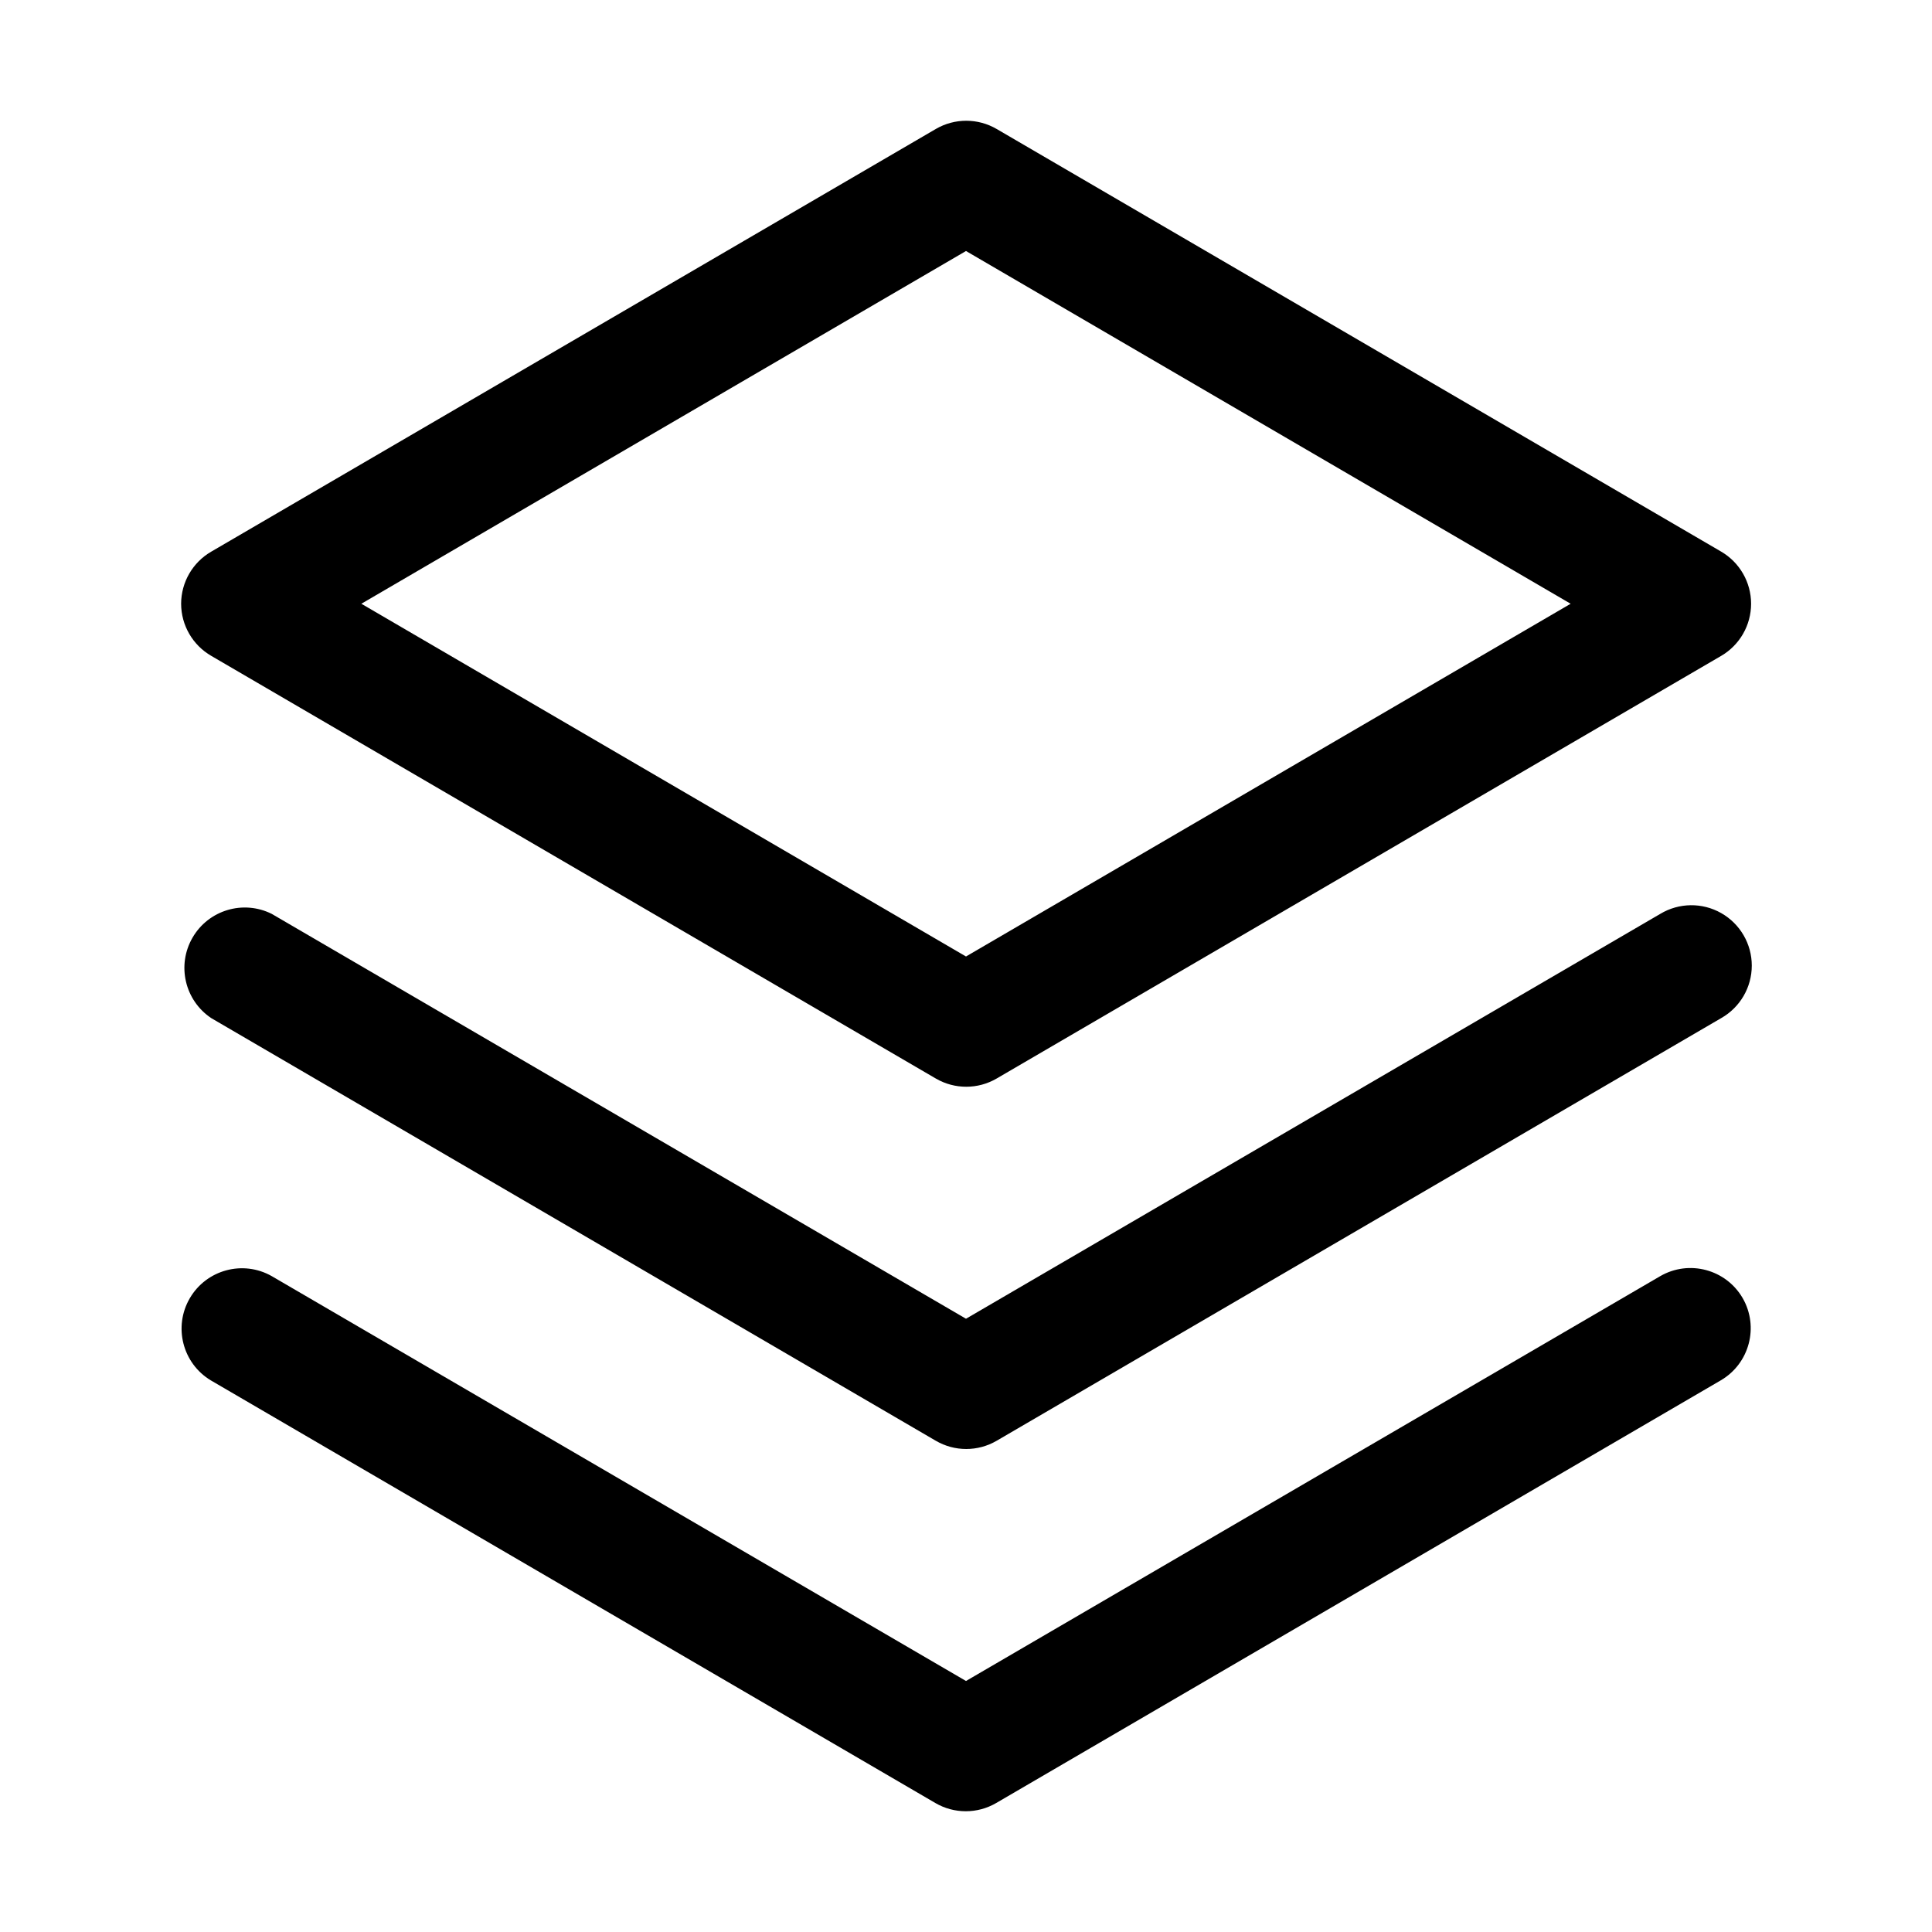
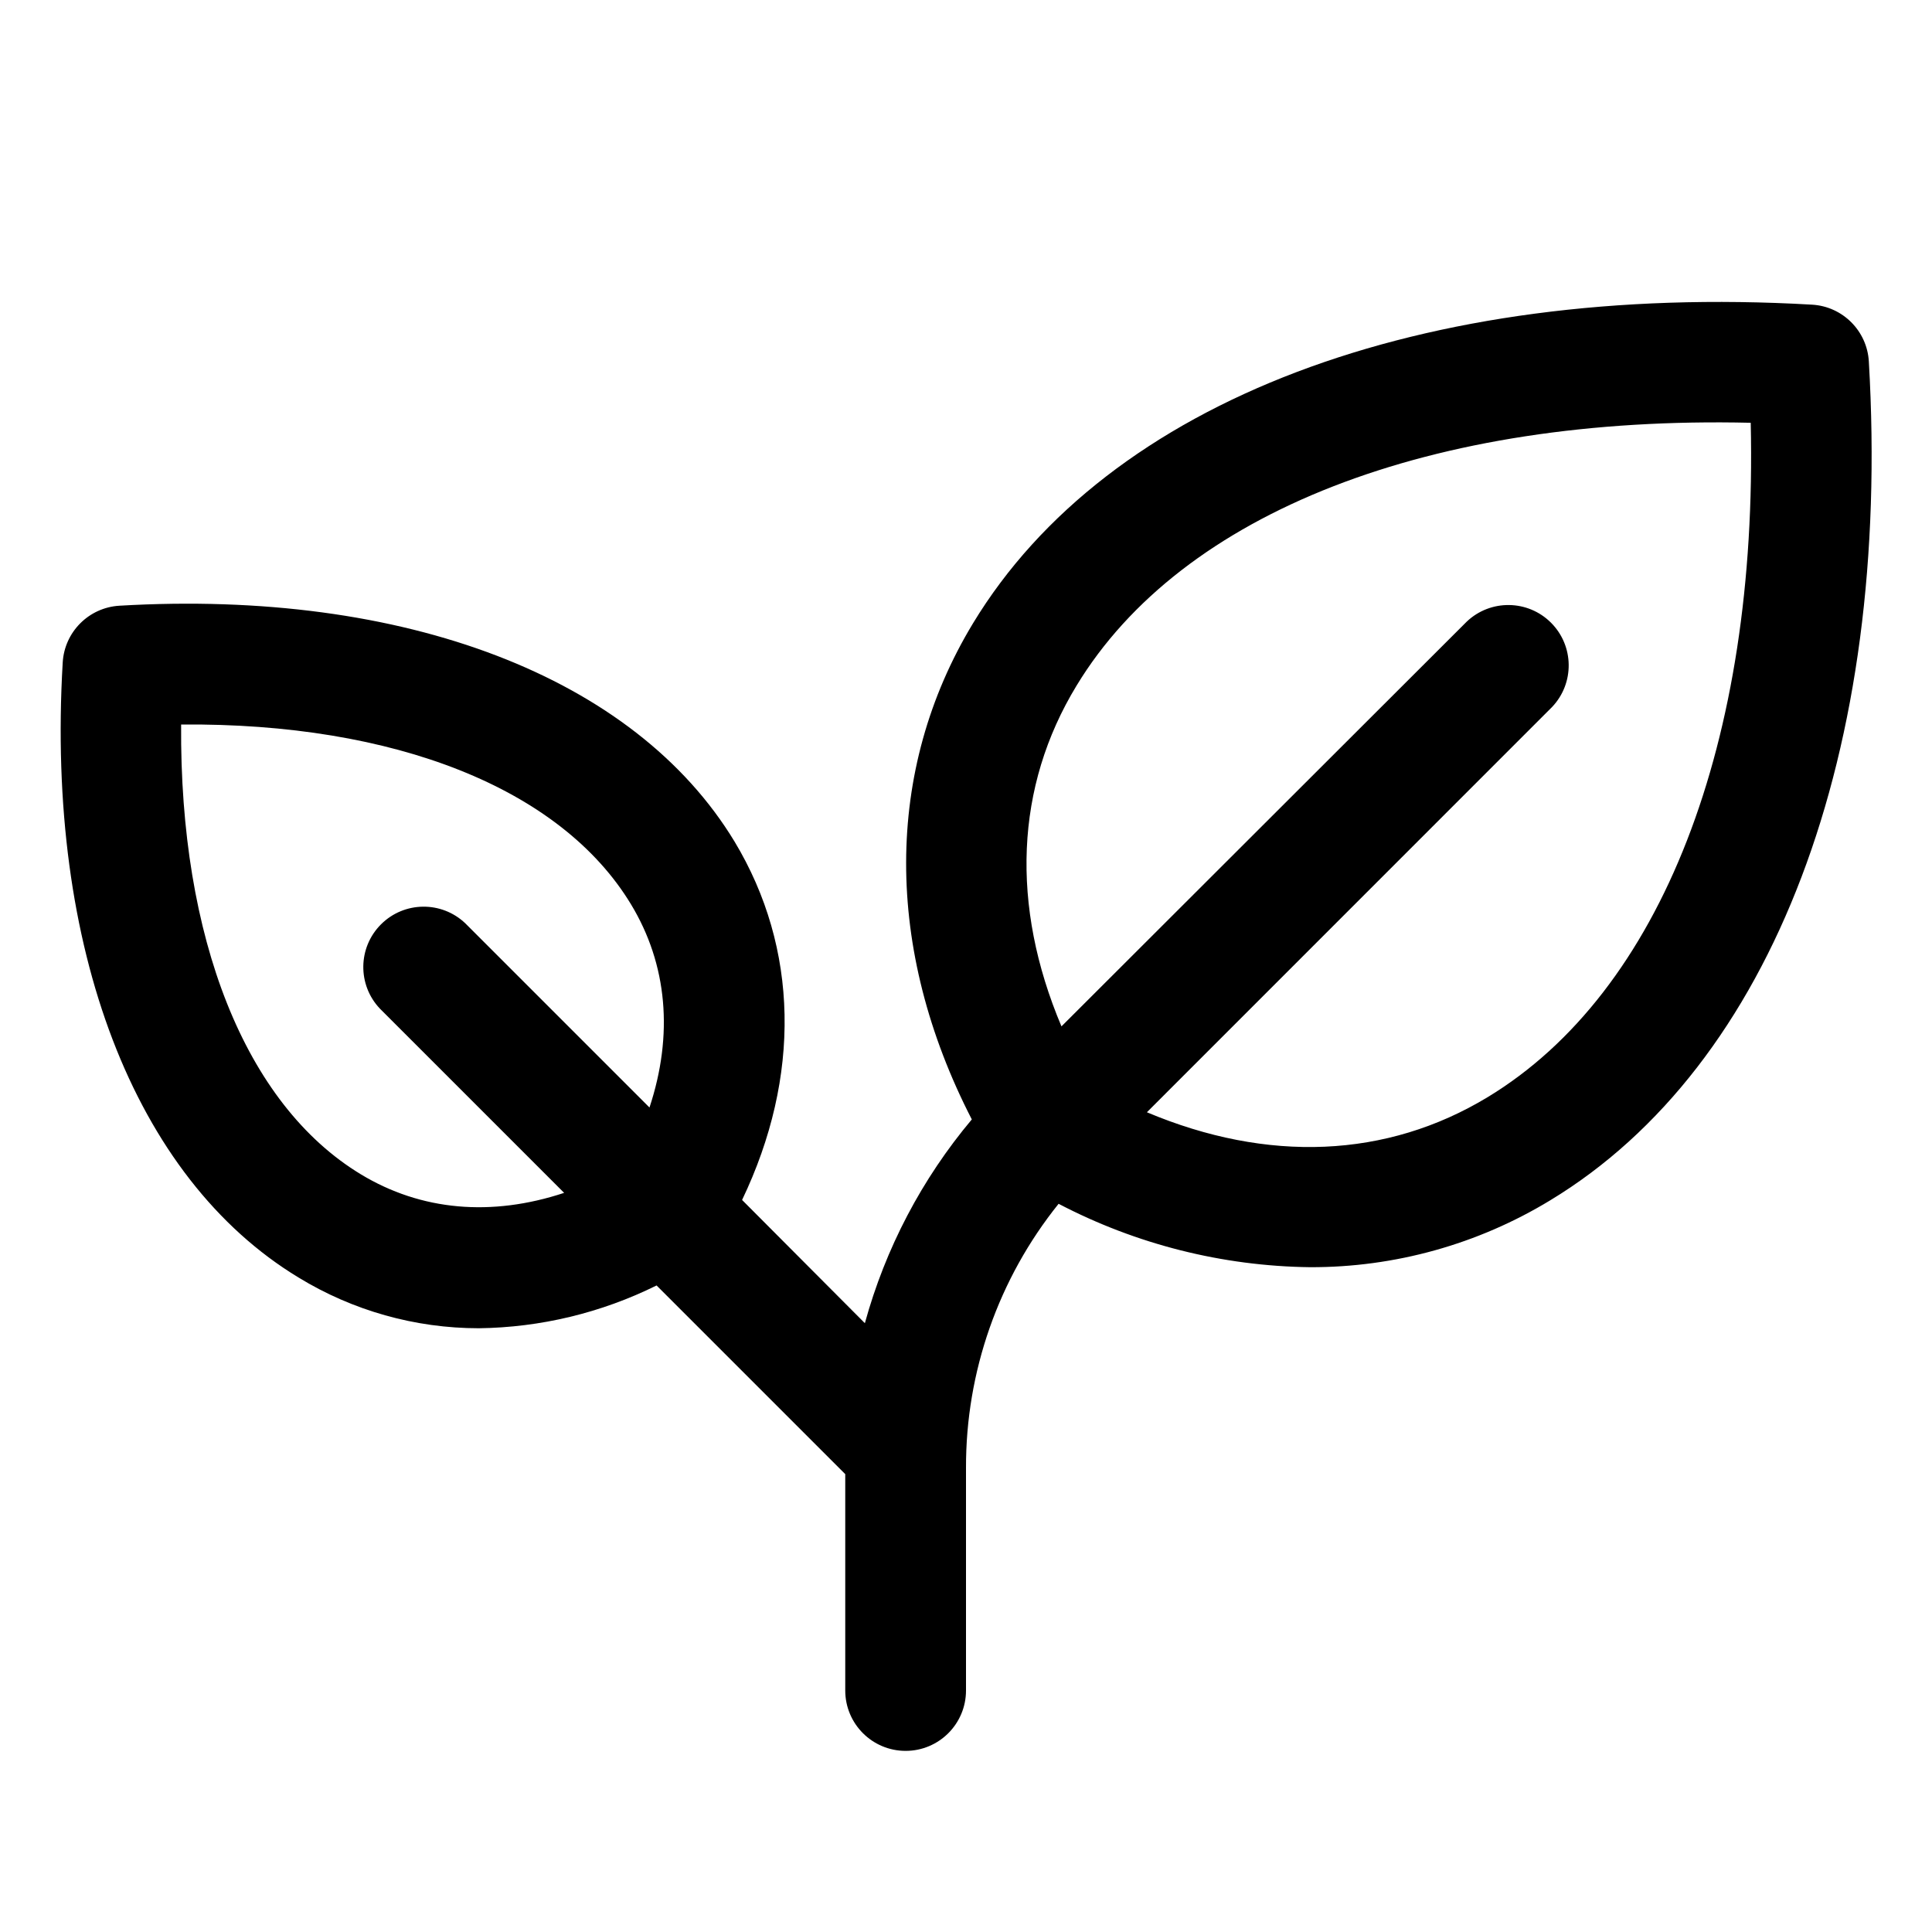
<svg xmlns="http://www.w3.org/2000/svg" viewBox="0 0 24 24" fill="currentColor">
  <g transform="scale(0.09375)">
-     <path d="M230.91,172A8,8,0,0,1,228,182.91l-96,56a8,8,0,0,1-8.06,0l-96-56A8,8,0,0,1,36,169.09l92,53.65,92-53.65A8,8,0,0,1,230.91,172ZM220,121.09l-92,53.65L36,121.09A8,8,0,0,0,28,134.91l96,56a8,8,0,0,0,8.06,0l96-56A8,8,0,1,0,220,121.09ZM24,80a8,8,0,0,1,4-6.91l96-56a8,8,0,0,1,8.06,0l96,56a8,8,0,0,1,0,13.82l-96,56a8,8,0,0,1-8.06,0l-96-56A8,8,0,0,1,24,80Zm23.88,0L128,126.74,208.12,80,128,33.26Z" />
+     <path d="M247.63,47.89a8,8,0,0,0-7.52-7.52c-51.76-3-93.32,12.74-111.18,42.22-11.8,19.49-11.78,43.16-.16,65.74a71.34,71.34,0,0,0-14.17,27L98.33,159c7.82-16.33,7.52-33.35-1-47.49-13.2-21.79-43.67-33.47-81.5-31.25a8,8,0,0,0-7.52,7.52c-2.23,37.83,9.46,68.3,31.25,81.5A45.82,45.82,0,0,0,63.44,176,54.58,54.58,0,0,0,87,170.33l25,25V224a8,8,0,0,0,16,0V194.51a55.61,55.61,0,0,1,12.27-35,73.91,73.91,0,0,0,33.31,8.4,60.9,60.9,0,0,0,31.83-8.86C234.89,141.21,250.67,99.65,247.63,47.89ZM47.81,155.6C32.47,146.31,23.79,124.32,24,96c28.32-.24,50.31,8.47,59.6,23.81,4.85,8,5.64,17.33,2.46,26.94L61.65,122.34a8,8,0,0,0-11.31,11.31l24.41,24.41C65.14,161.24,55.82,160.45,47.81,155.6Zm149.31-10.22c-13.4,8.11-29.15,8.73-45.15,2l53.69-53.7a8,8,0,0,0-11.31-11.31L140.65,136c-6.76-16-6.15-31.76,2-45.15,13.94-23,47-35.82,89.33-34.83C232.94,98.34,220.14,131.44,197.12,145.38Z" />
  </g>
</svg>
